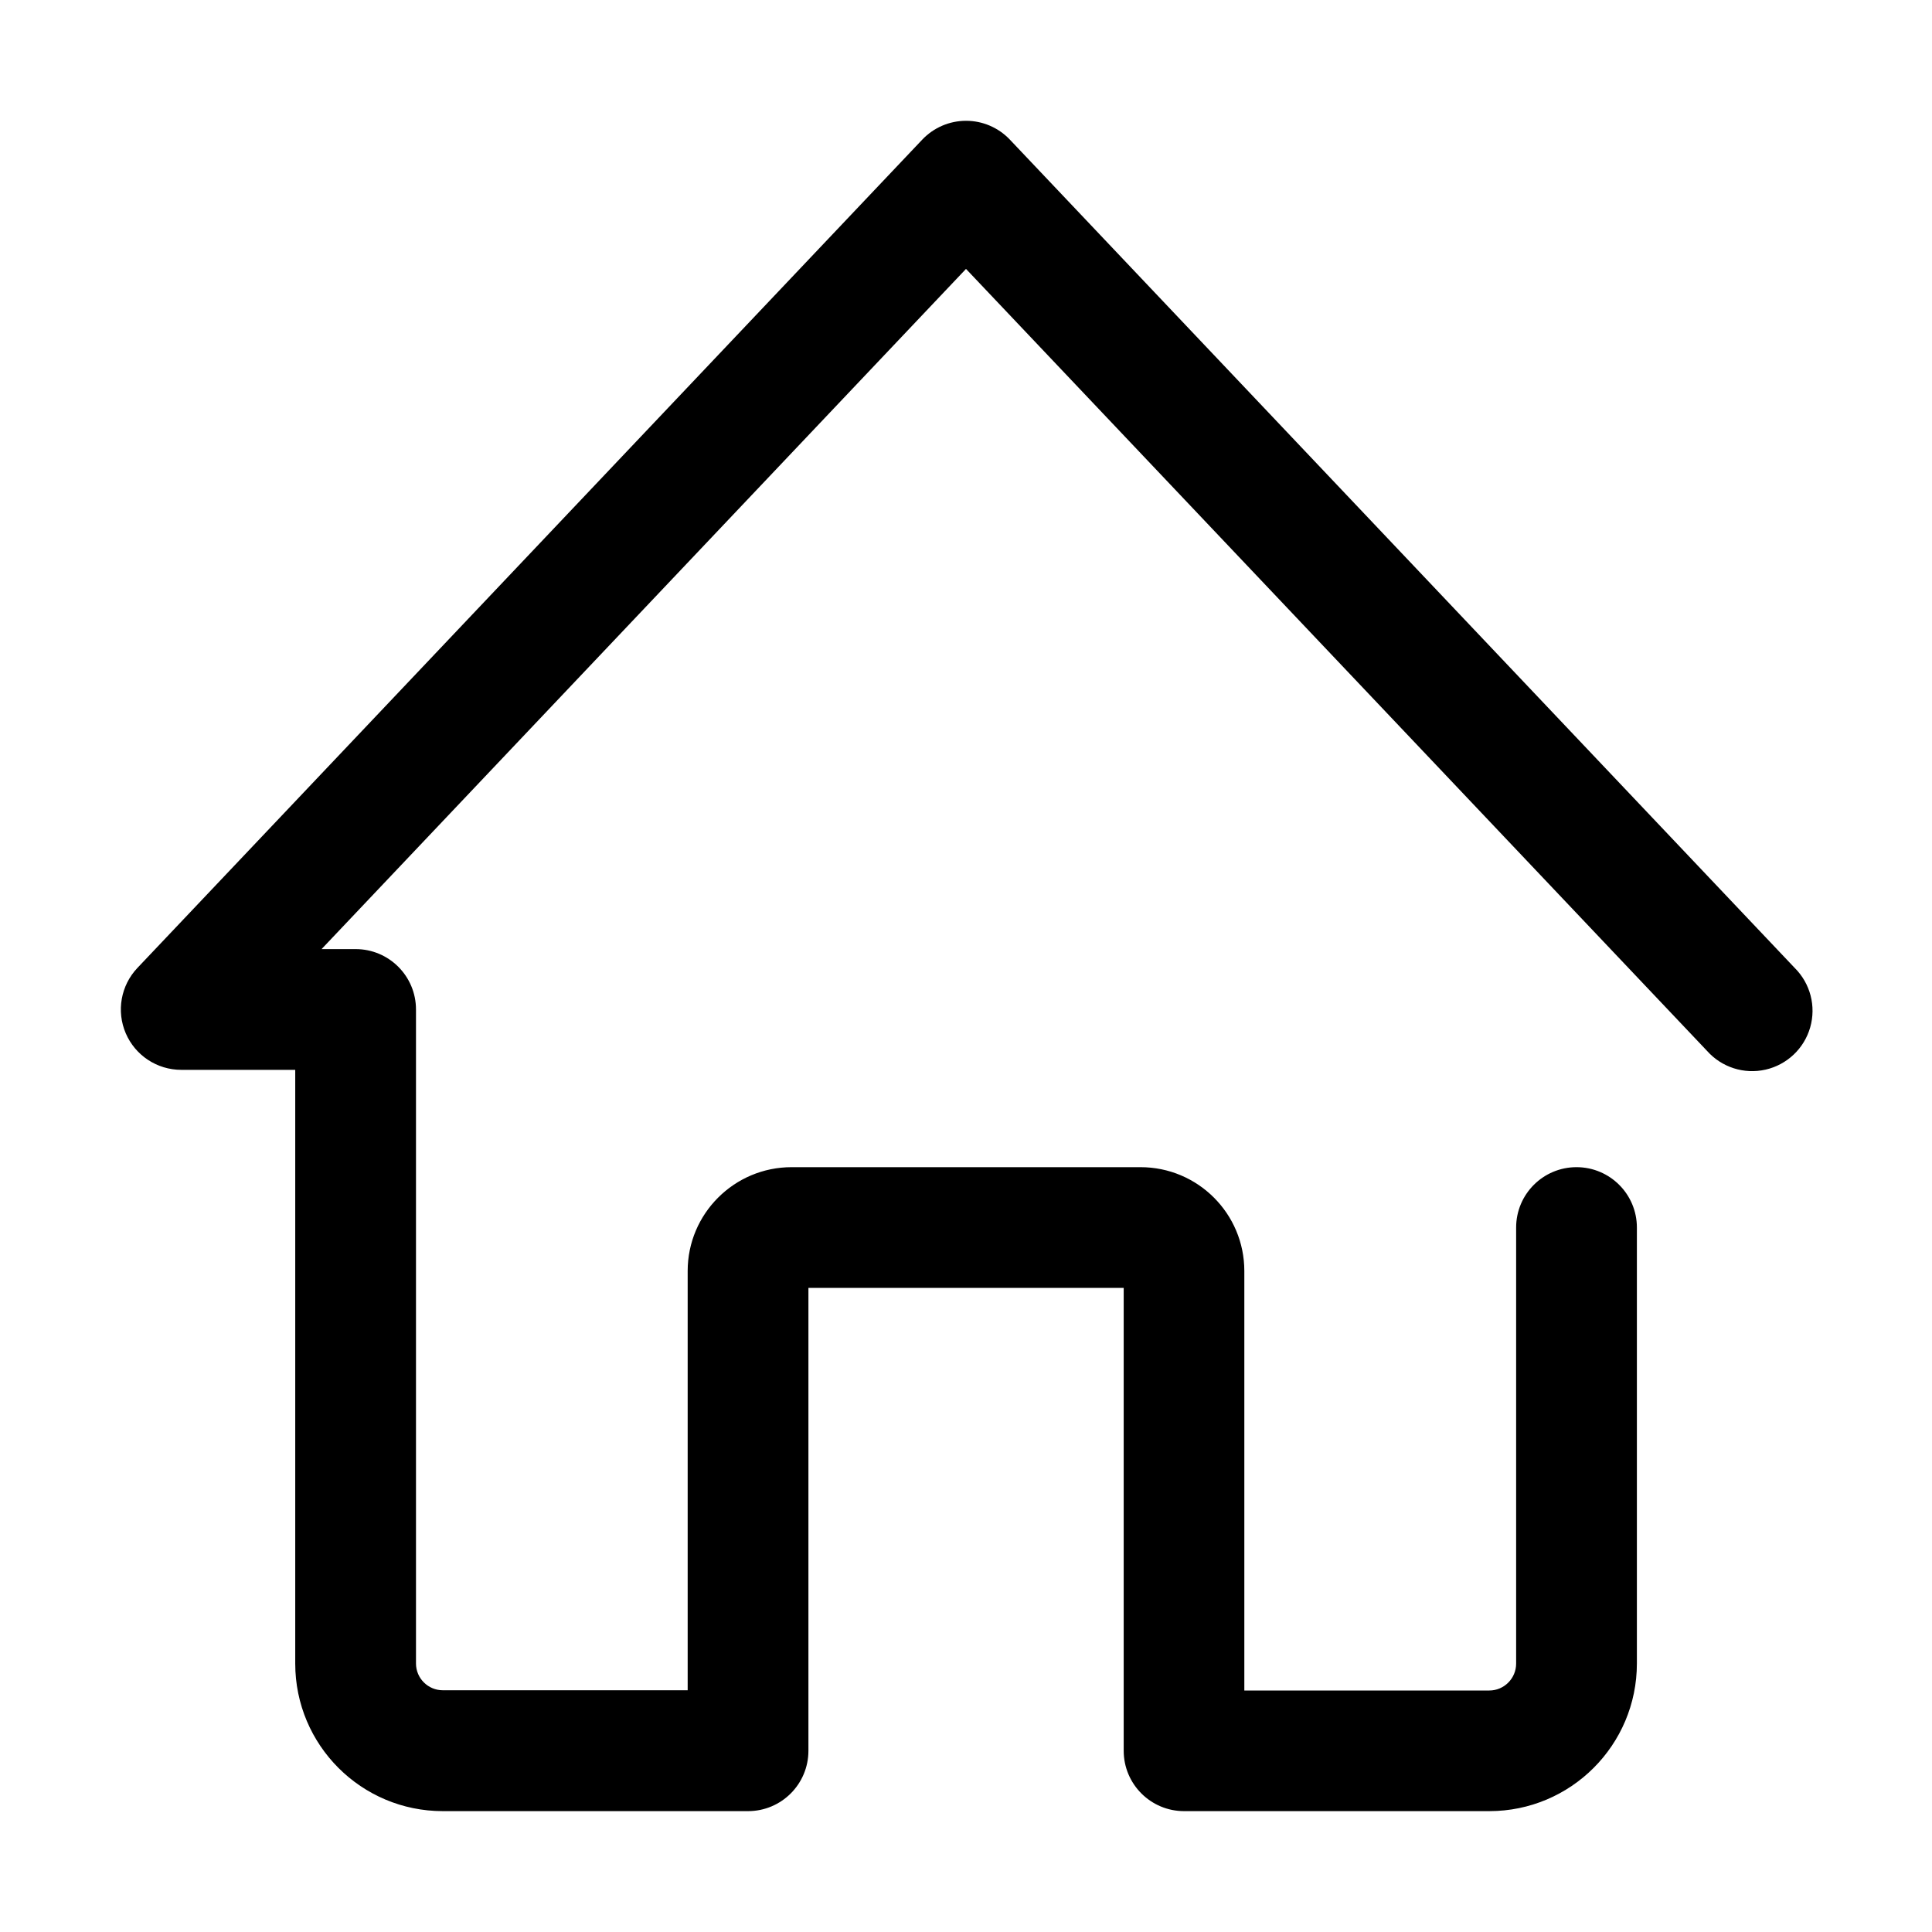
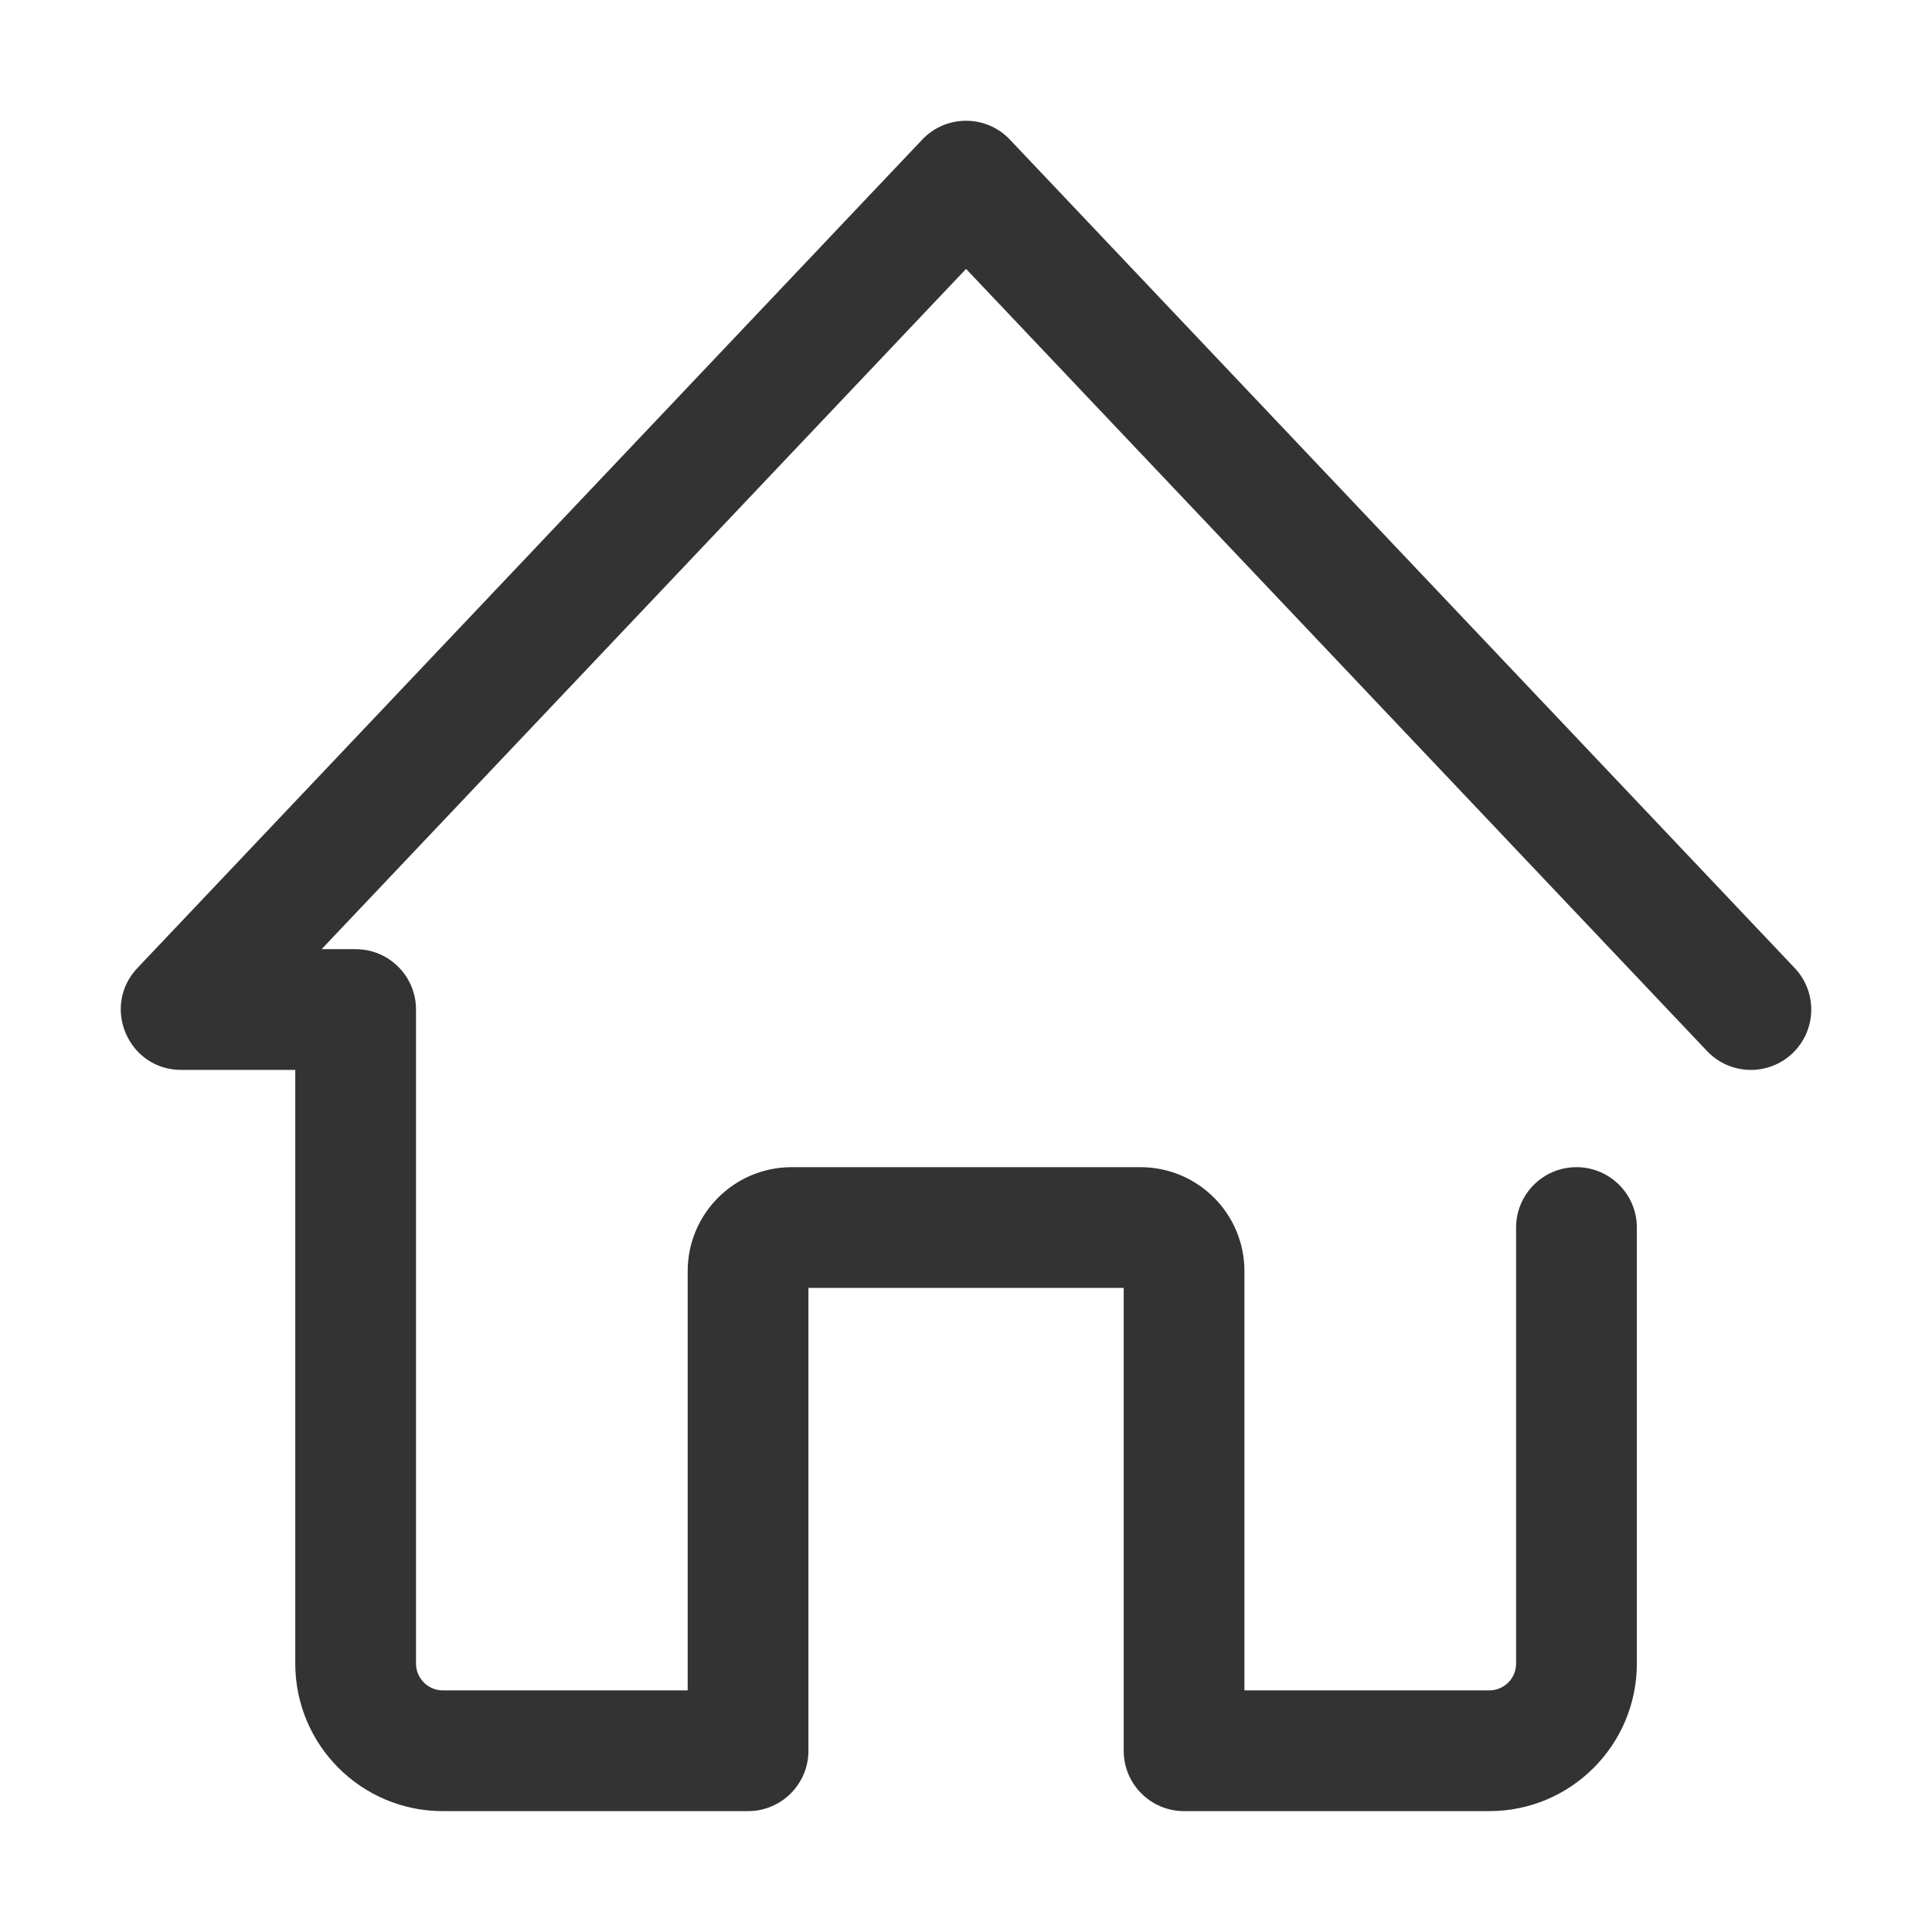
- <svg xmlns="http://www.w3.org/2000/svg" t="1598446311181" class="icon" viewBox="0 0 1024 1024" version="1.1" p-id="13760" width="16" height="16">
-   <defs>
-     <style type="text/css" />
-   </defs>
-   <path d="M789.376 896c7.808 0 14.208-6.4 14.208-14.272v-231.104a32 32 0 1 1 64 0v231.04c0 43.264-35.072 78.272-78.208 78.272H627.584a32 32 0 0 1-32-32v-245.312H428.48v245.312a32 32 0 0 1-32 32H234.688a78.208 78.208 0 0 1-78.208-78.208V567.04h-60.416a32 32 0 0 1-23.232-54.016l416-439.04a32 32 0 0 1 46.4 0l416 439.04a32 32 0 1 1-46.464 43.968L512 142.528 170.432 503.04h18.048a32 32 0 0 1 32 32v346.624c0 7.872 6.4 14.208 14.208 14.208h129.792v-222.208c0-30.4 24.704-55.04 55.104-55.04h184.896c30.4 0 55.04 24.64 55.04 55.04V896h129.856z" p-id="13761" />
+ <svg xmlns="http://www.w3.org/2000/svg" viewBox="0 0 1024 1024">
+   <path fill="#333" fill-rule="evenodd" d="M789.345,895.941 C797.2,895.941 803.567,889.574 803.567,881.72 L803.567,650.625 C803.567,632.953 817.892,618.627 835.564,618.627 C853.236,618.627 867.562,632.953 867.562,650.625 L867.562,881.72 C867.562,924.918 832.543,959.936 789.345,959.936 L627.579,959.936 C609.907,959.936 595.581,945.61 595.581,927.939 L595.581,682.623 L428.482,682.623 L428.482,927.939 C428.482,945.61 414.156,959.936 396.484,959.936 L234.718,959.936 C191.52,959.936 156.501,924.918 156.501,881.72 L156.501,567.075 L96.061,567.075 C67.969,567.075 53.512,533.465 72.832,513.071 L488.803,73.991 C501.424,60.67 522.64,60.67 535.261,73.991 L951.231,513.071 C963.385,525.9 962.837,546.153 950.008,558.306 C937.18,570.46 916.927,569.913 904.773,557.084 L512.032,142.523 L170.452,503.08 L188.499,503.08 C206.171,503.08 220.497,517.406 220.497,535.078 L220.497,881.72 C220.497,889.574 226.864,895.941 234.718,895.941 L364.487,895.941 L364.487,673.734 C364.487,643.3 389.159,618.627 419.594,618.627 L604.47,618.627 C634.904,618.627 659.577,643.3 659.577,673.734 L659.577,895.941 L789.345,895.941 Z" />
</svg>
